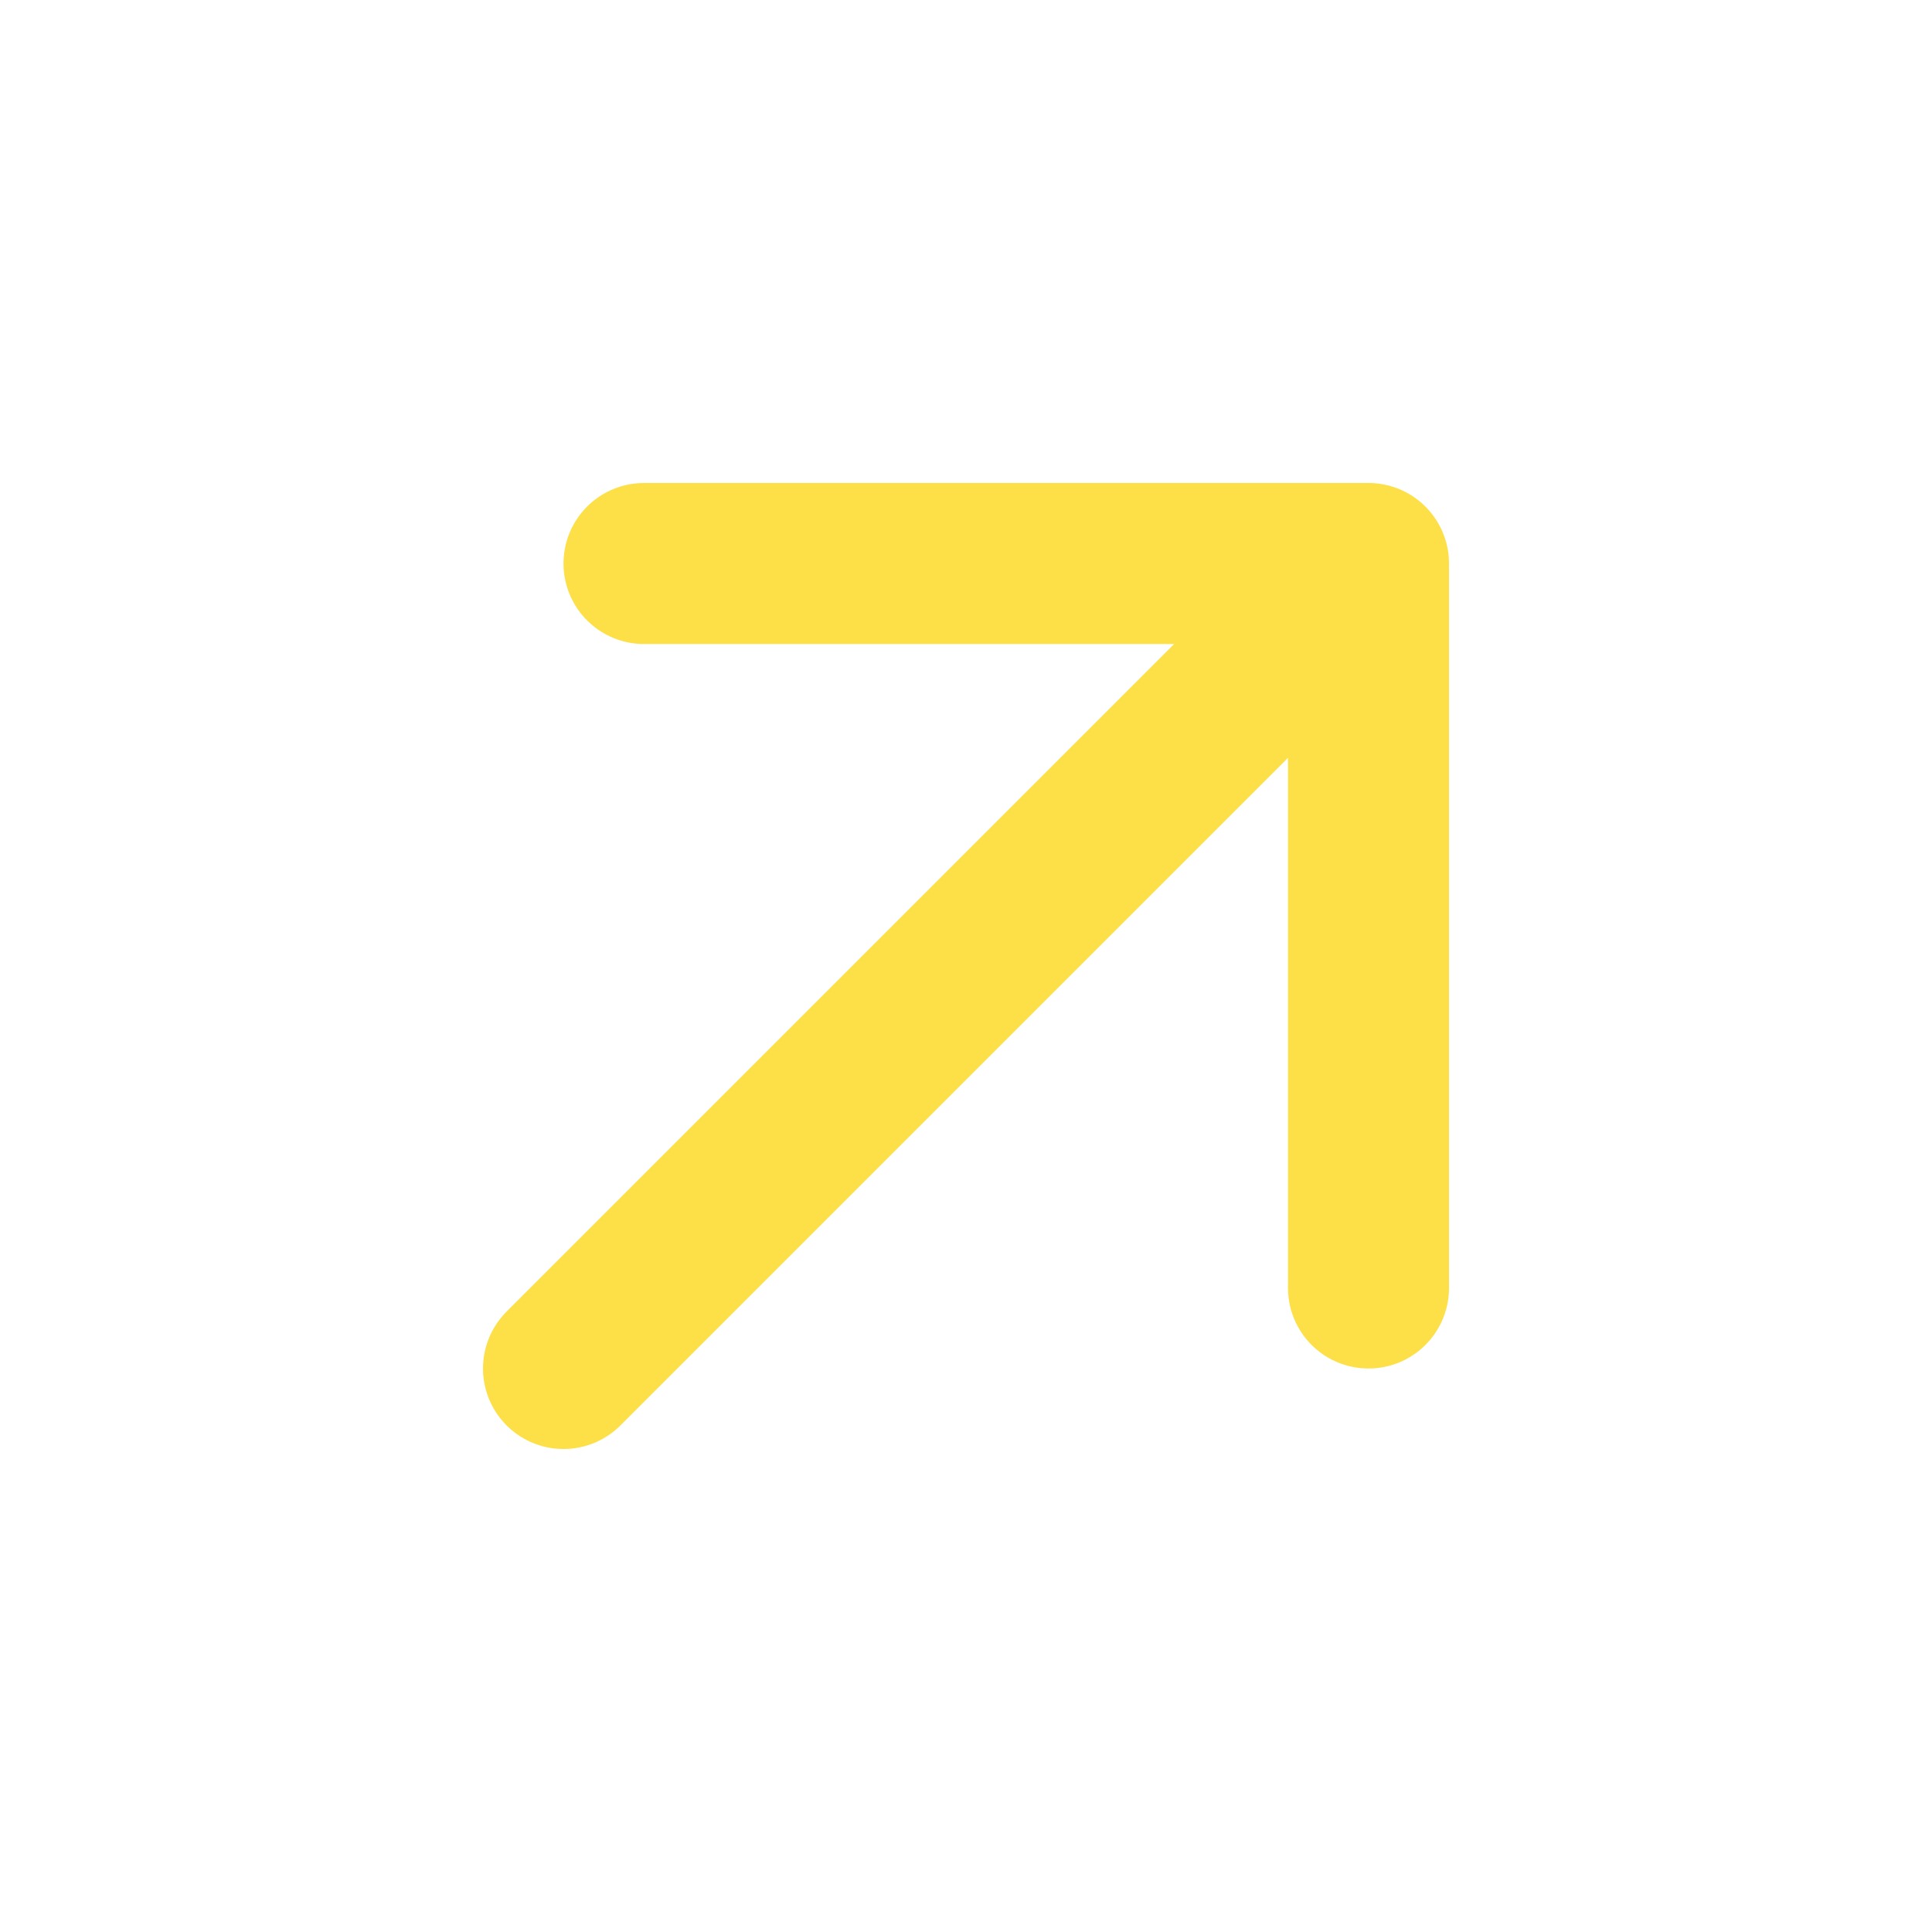
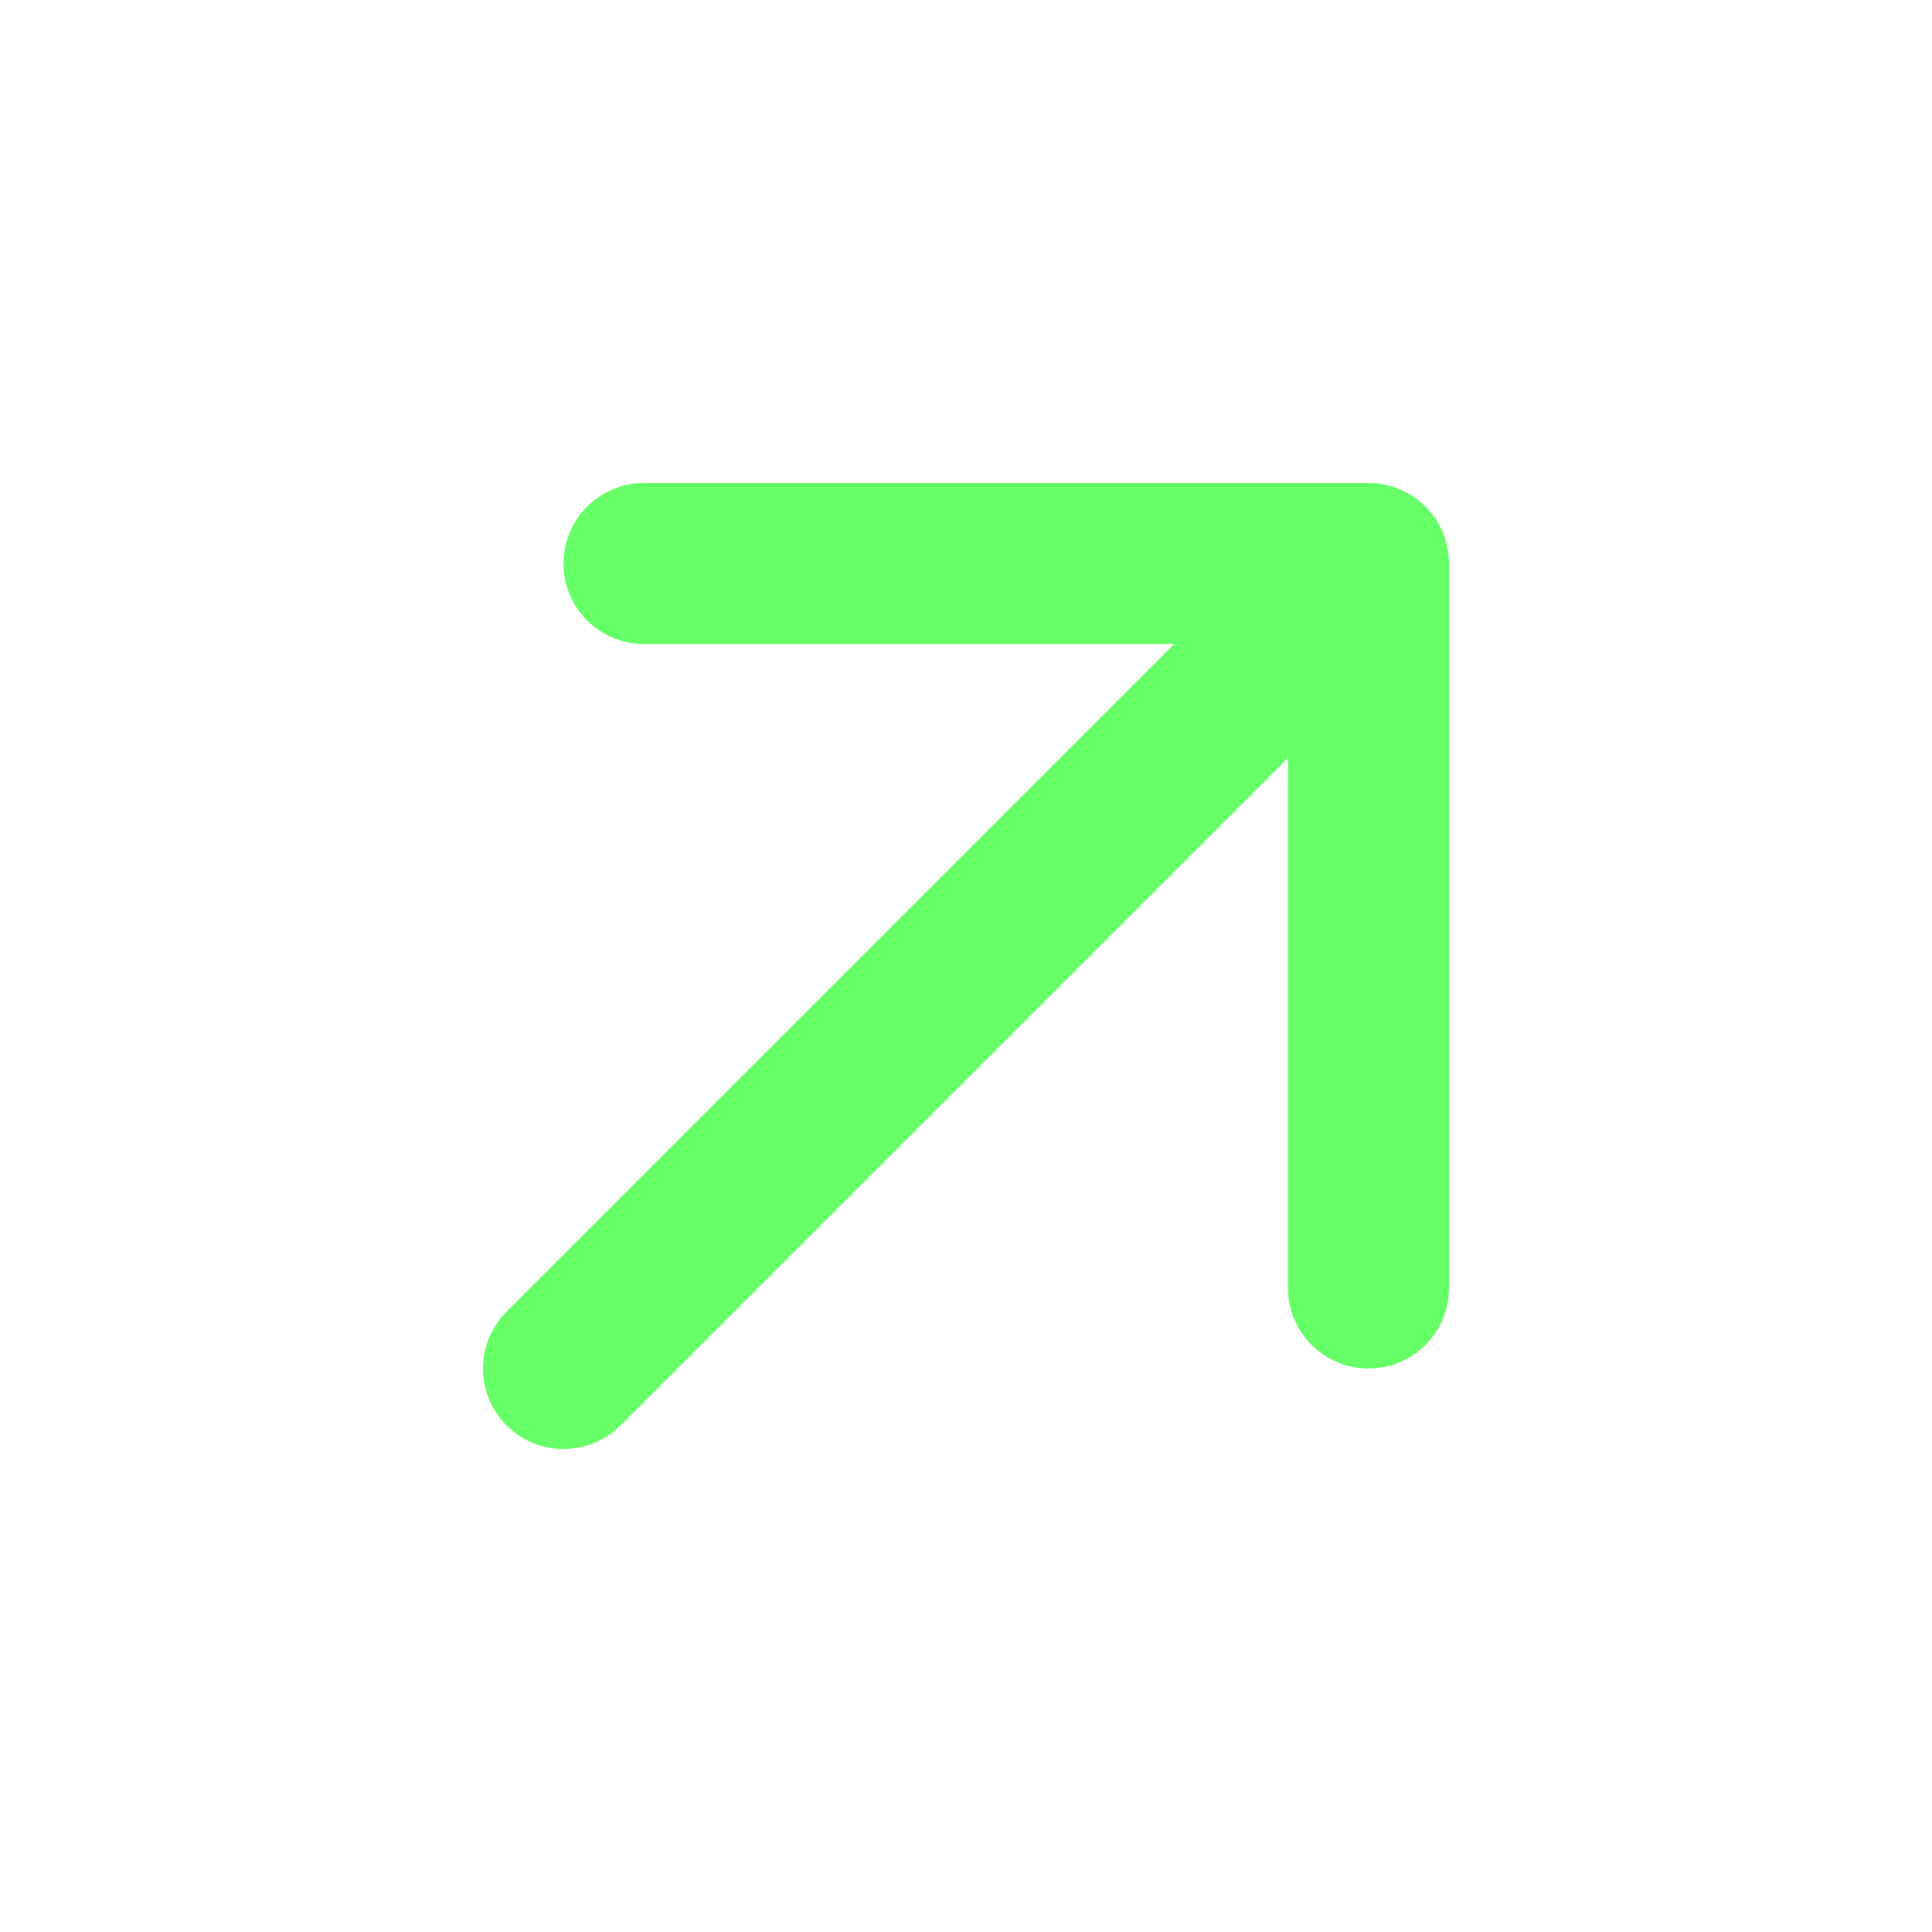
<svg xmlns="http://www.w3.org/2000/svg" width="800px" height="800px" viewBox="0 0 24 24" fill="none">
  <g id="SVGRepo_bgCarrier" stroke-width="0" />
  <g id="SVGRepo_tracerCarrier" stroke-linecap="round" stroke-linejoin="round" />
  <g id="SVGRepo_iconCarrier">
-     <path d="M7 17L17 7M17 7H8M17 7V16" stroke="#fde047" stroke-width="2" stroke-linecap="round" stroke-linejoin="round" />
+     <path d="M7 17L17 7M17 7H8M17 7V16" stroke="#67ff67" stroke-width="2" stroke-linecap="round" stroke-linejoin="round" />
  </g>
</svg>
